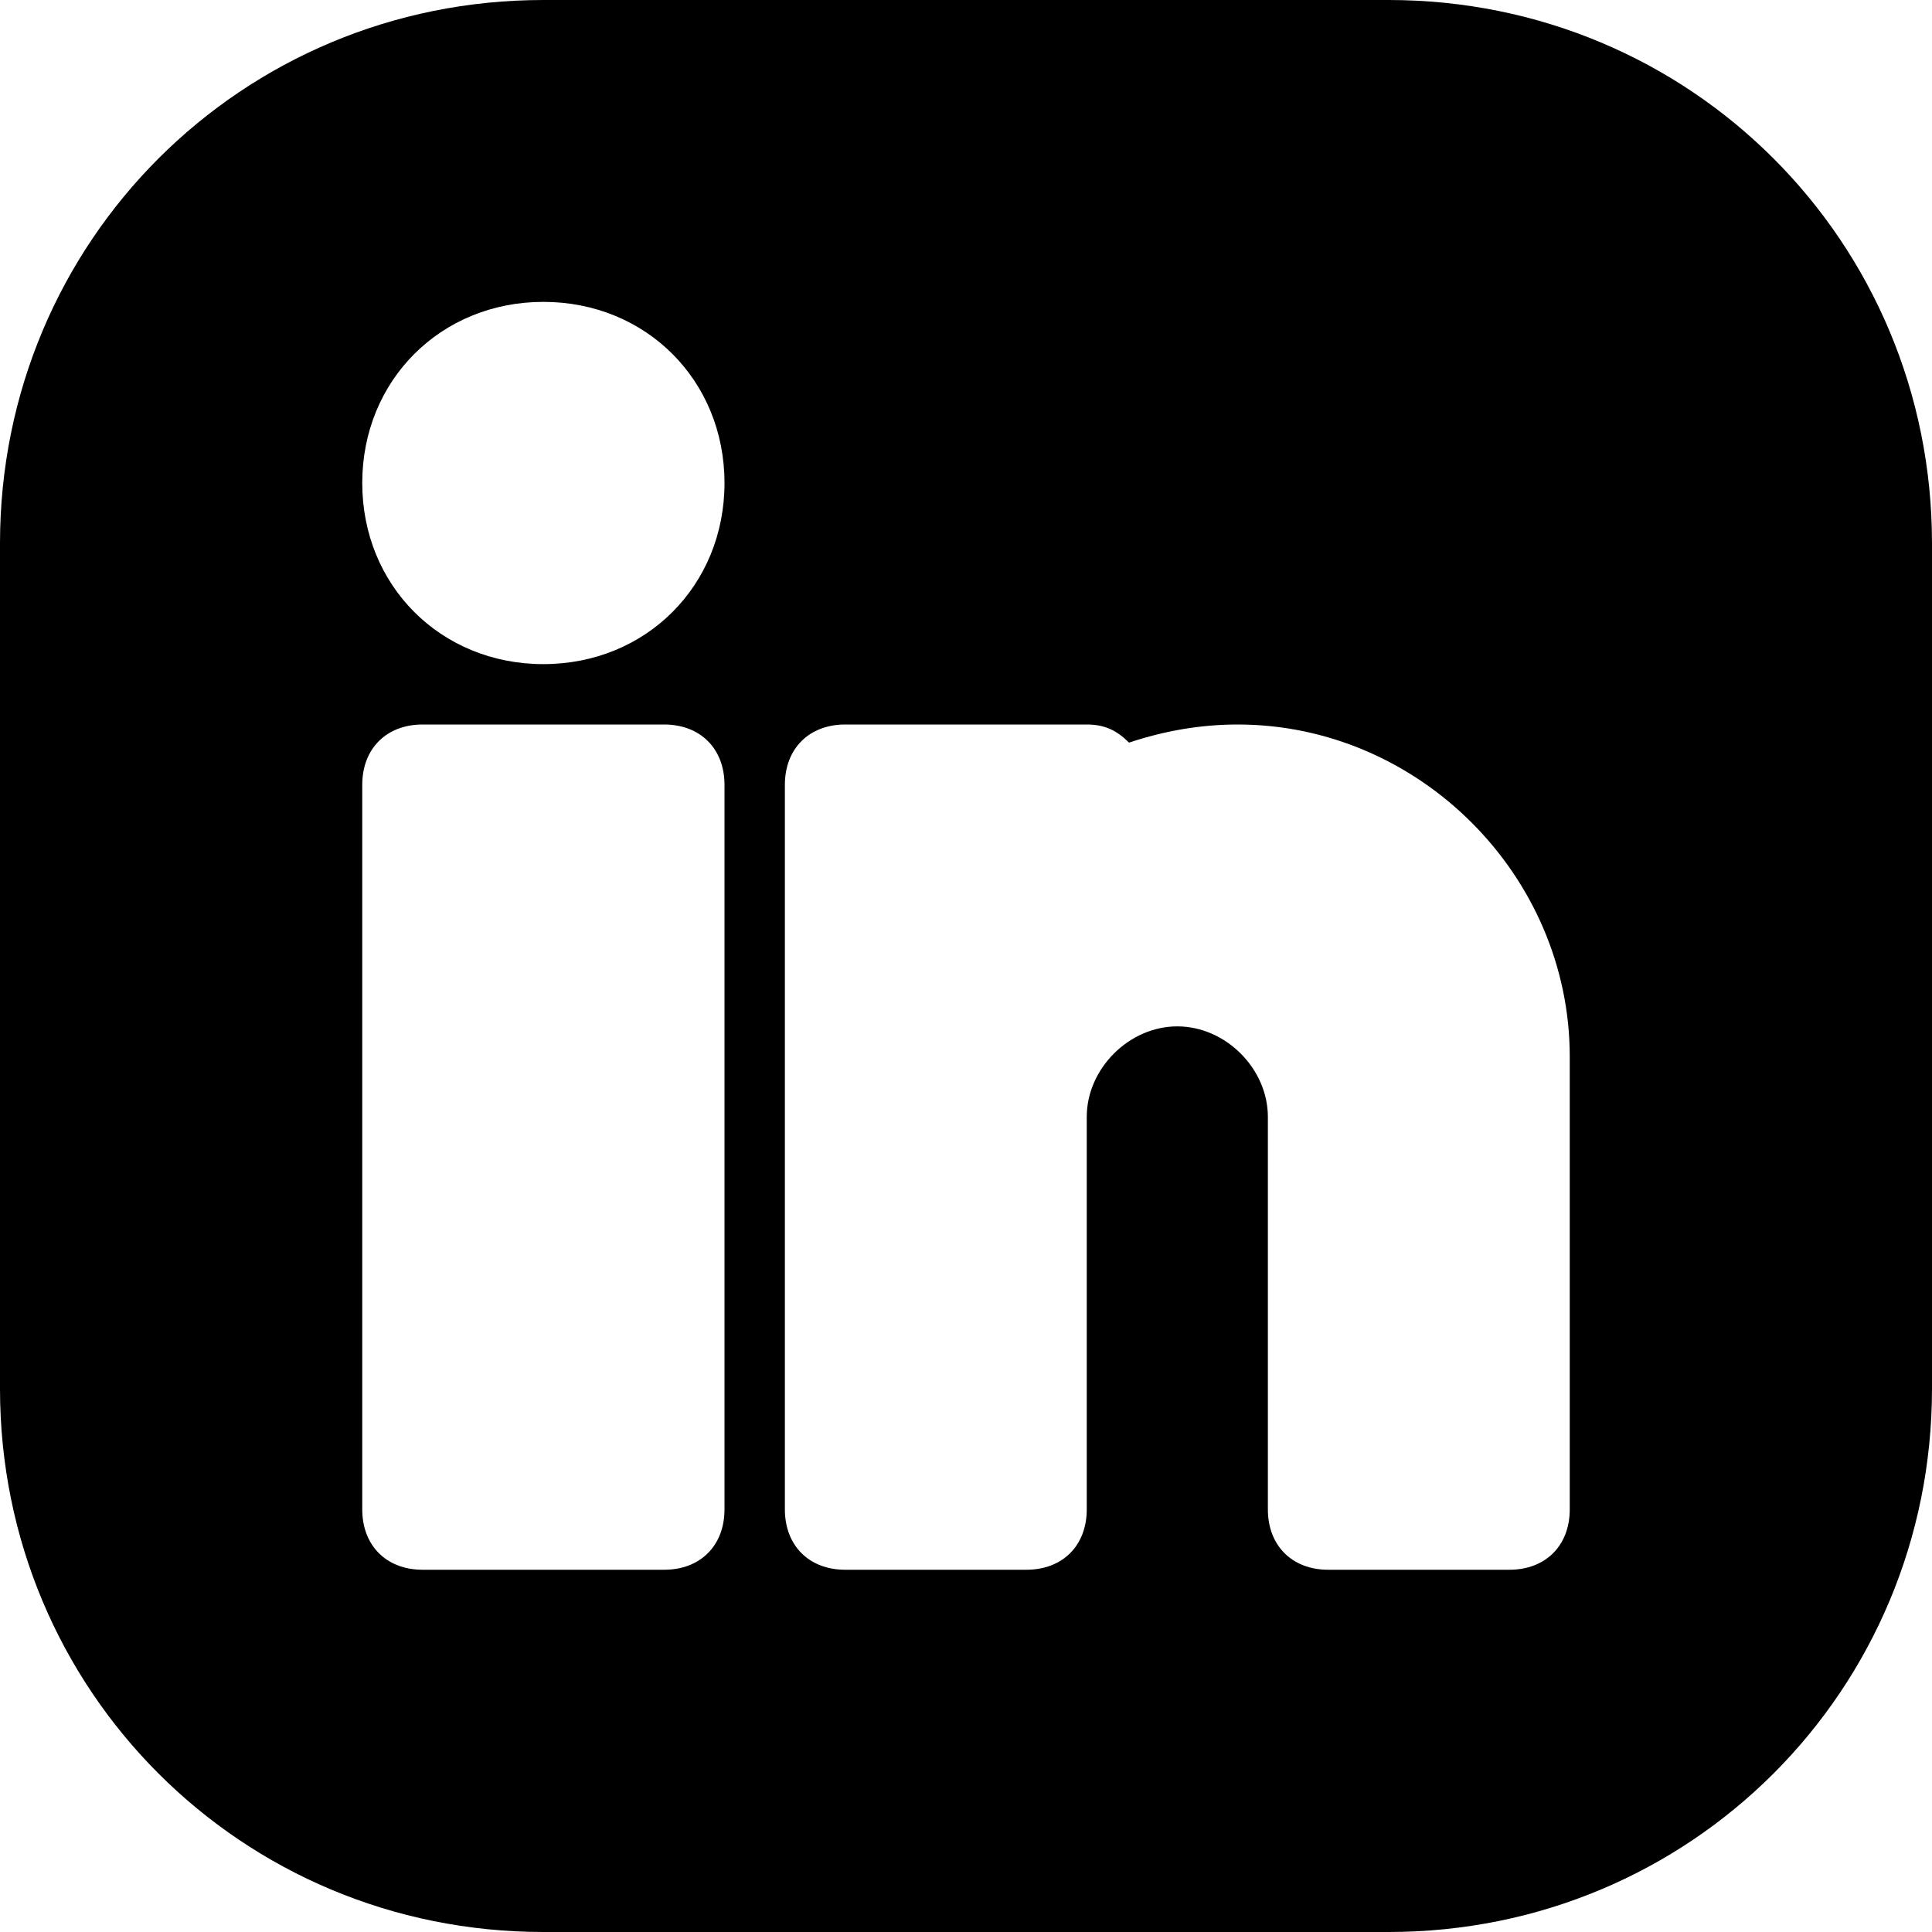
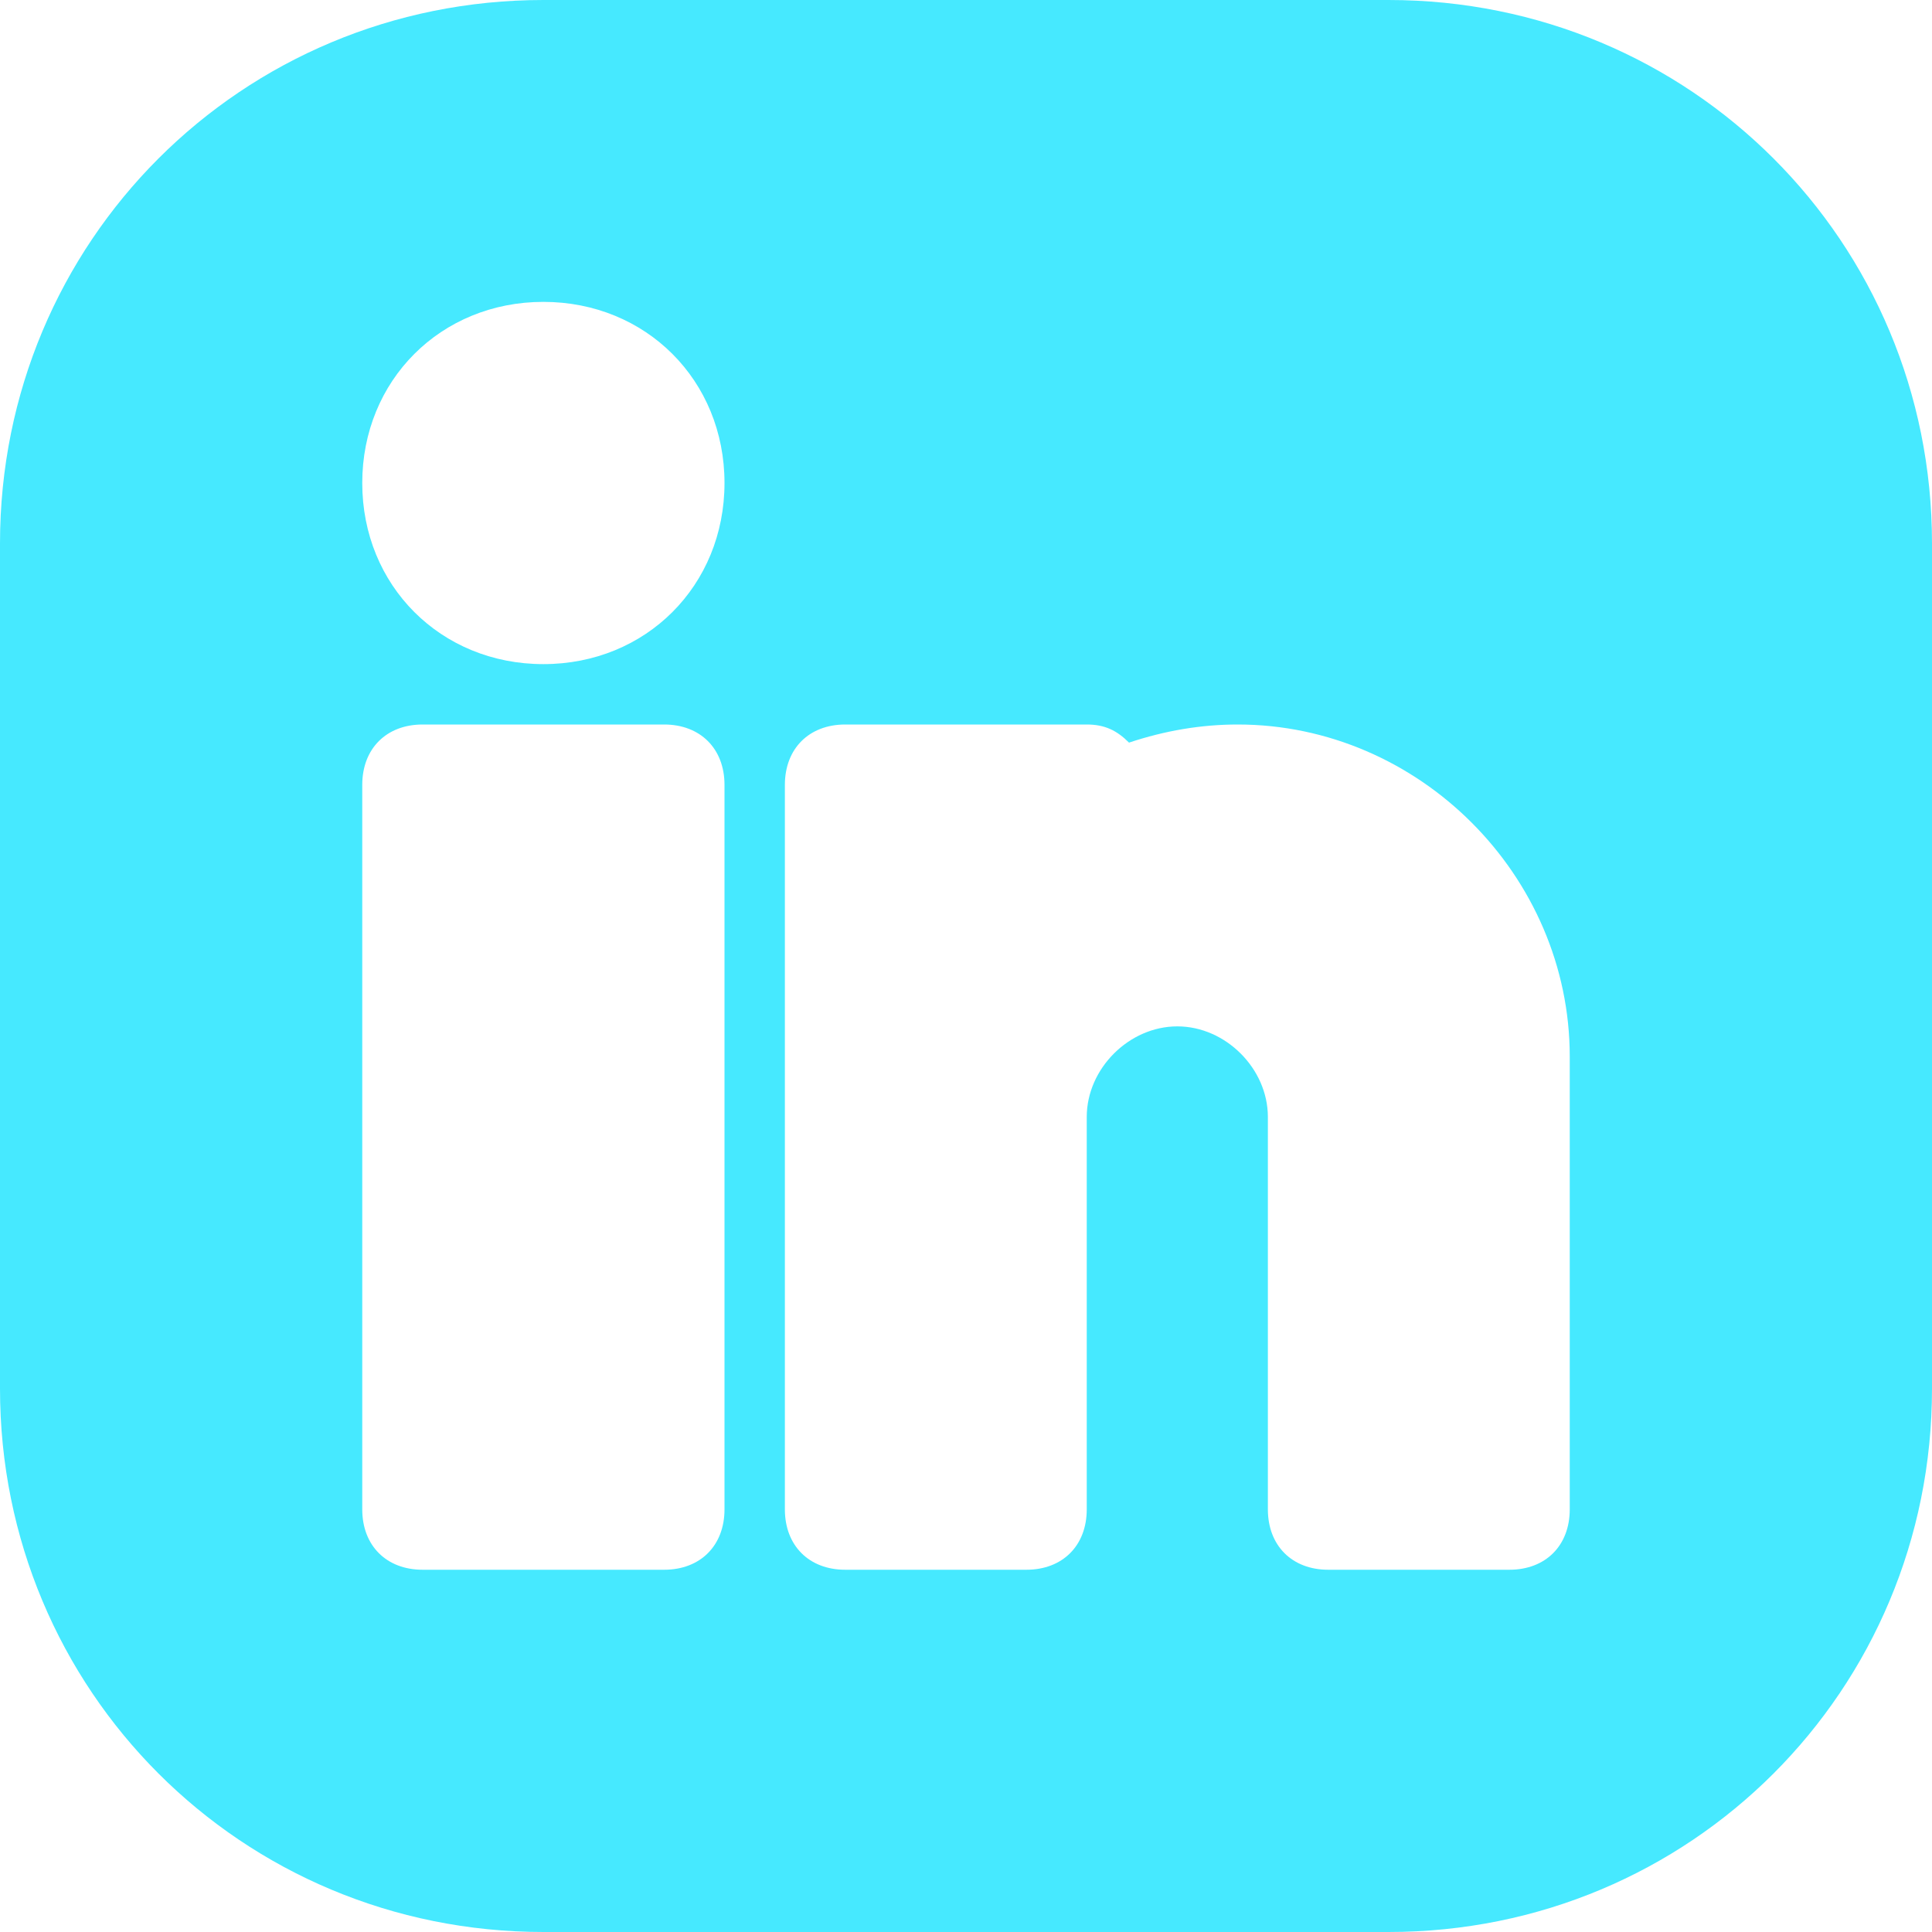
- <svg xmlns="http://www.w3.org/2000/svg" fill="#000000" height="800px" width="800px" version="1.1" id="Icons" viewBox="0 0 32 32" xml:space="preserve">
+ <svg xmlns="http://www.w3.org/2000/svg" fill="#46E9FF" height="800px" width="800px" version="1.1" id="Icons" viewBox="0 0 32 32" xml:space="preserve">
  <path d="M23,0H9C4,0,0,4,0,9v14c0,5,4,9,9,9h14c5,0,9-4,9-9V9C32,4,28,0,23,0z M12,25c0,0.6-0.4,1-1,1H7c-0.6,0-1-0.4-1-1V13  c0-0.6,0.4-1,1-1h4c0.6,0,1,0.4,1,1V25z M9,11c-1.7,0-3-1.3-3-3s1.3-3,3-3s3,1.3,3,3S10.7,11,9,11z M26,25c0,0.6-0.4,1-1,1h-3  c-0.6,0-1-0.4-1-1v-3.5v-1v-2c0-0.8-0.7-1.5-1.5-1.5S18,17.7,18,18.5v2v1V25c0,0.6-0.4,1-1,1h-3c-0.6,0-1-0.4-1-1V13  c0-0.6,0.4-1,1-1h4c0.3,0,0.5,0.1,0.7,0.3c0.6-0.2,1.2-0.3,1.8-0.3c3,0,5.5,2.5,5.5,5.5V25z" />
</svg>
